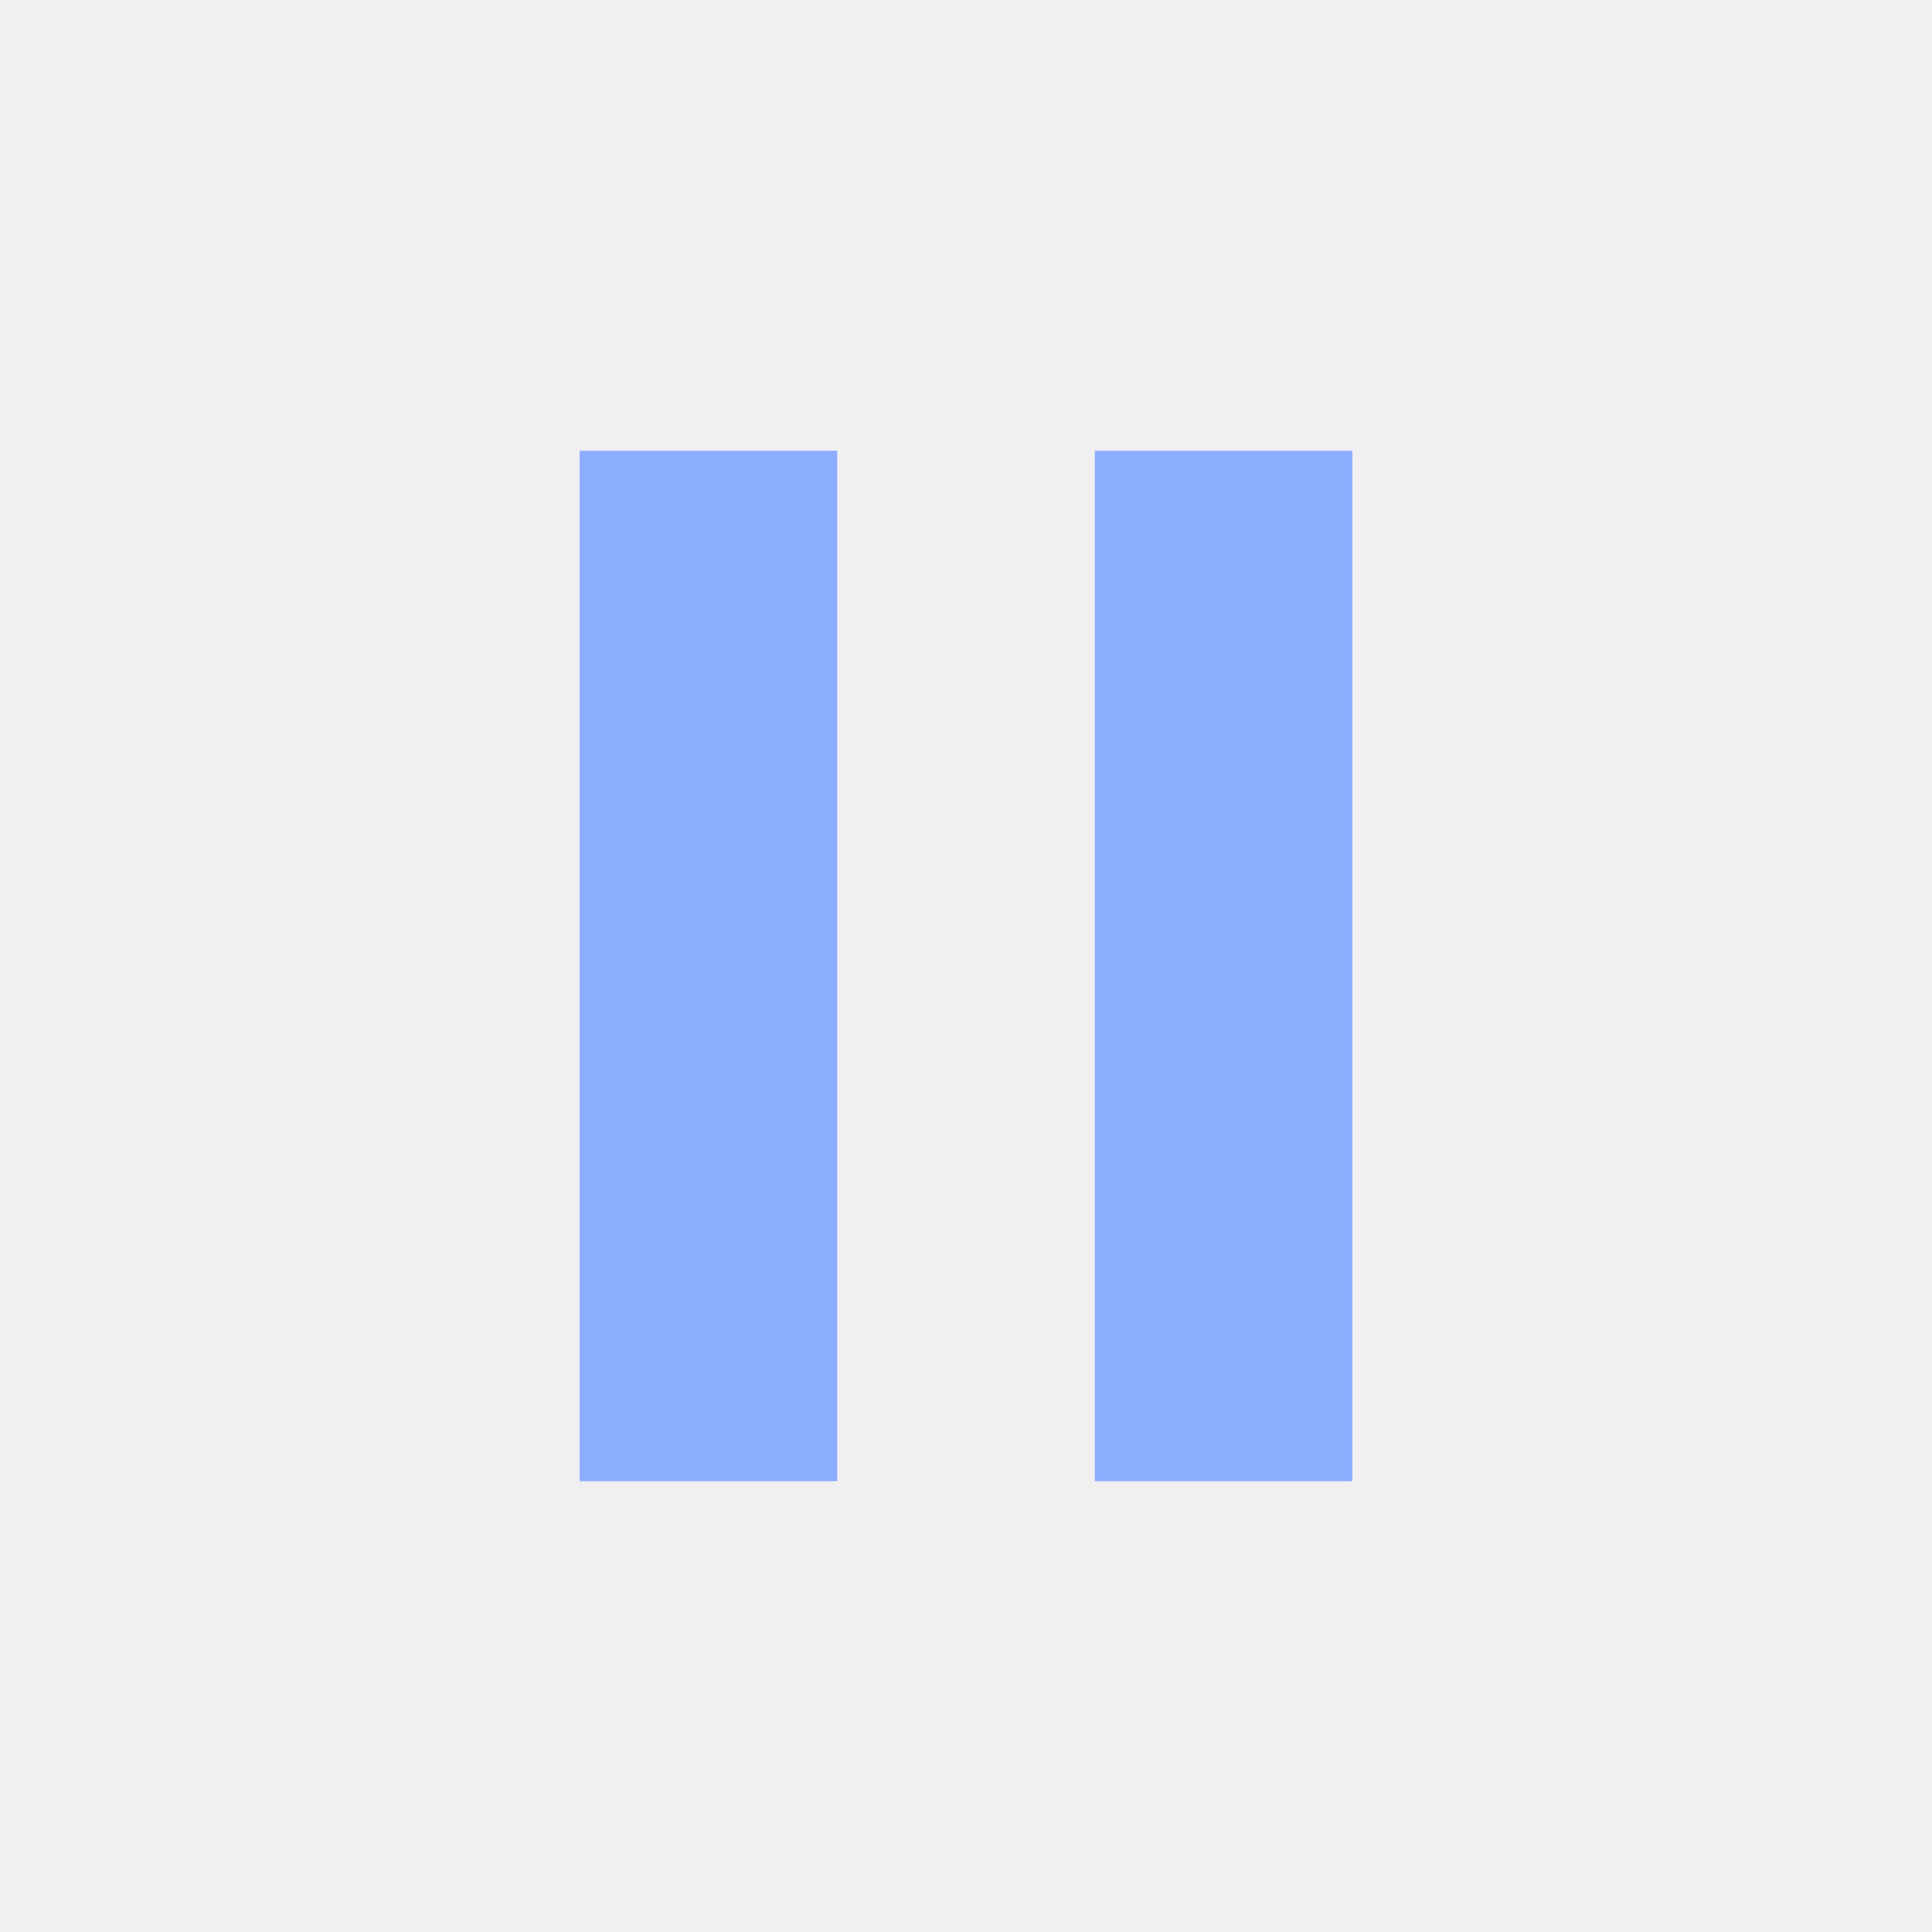
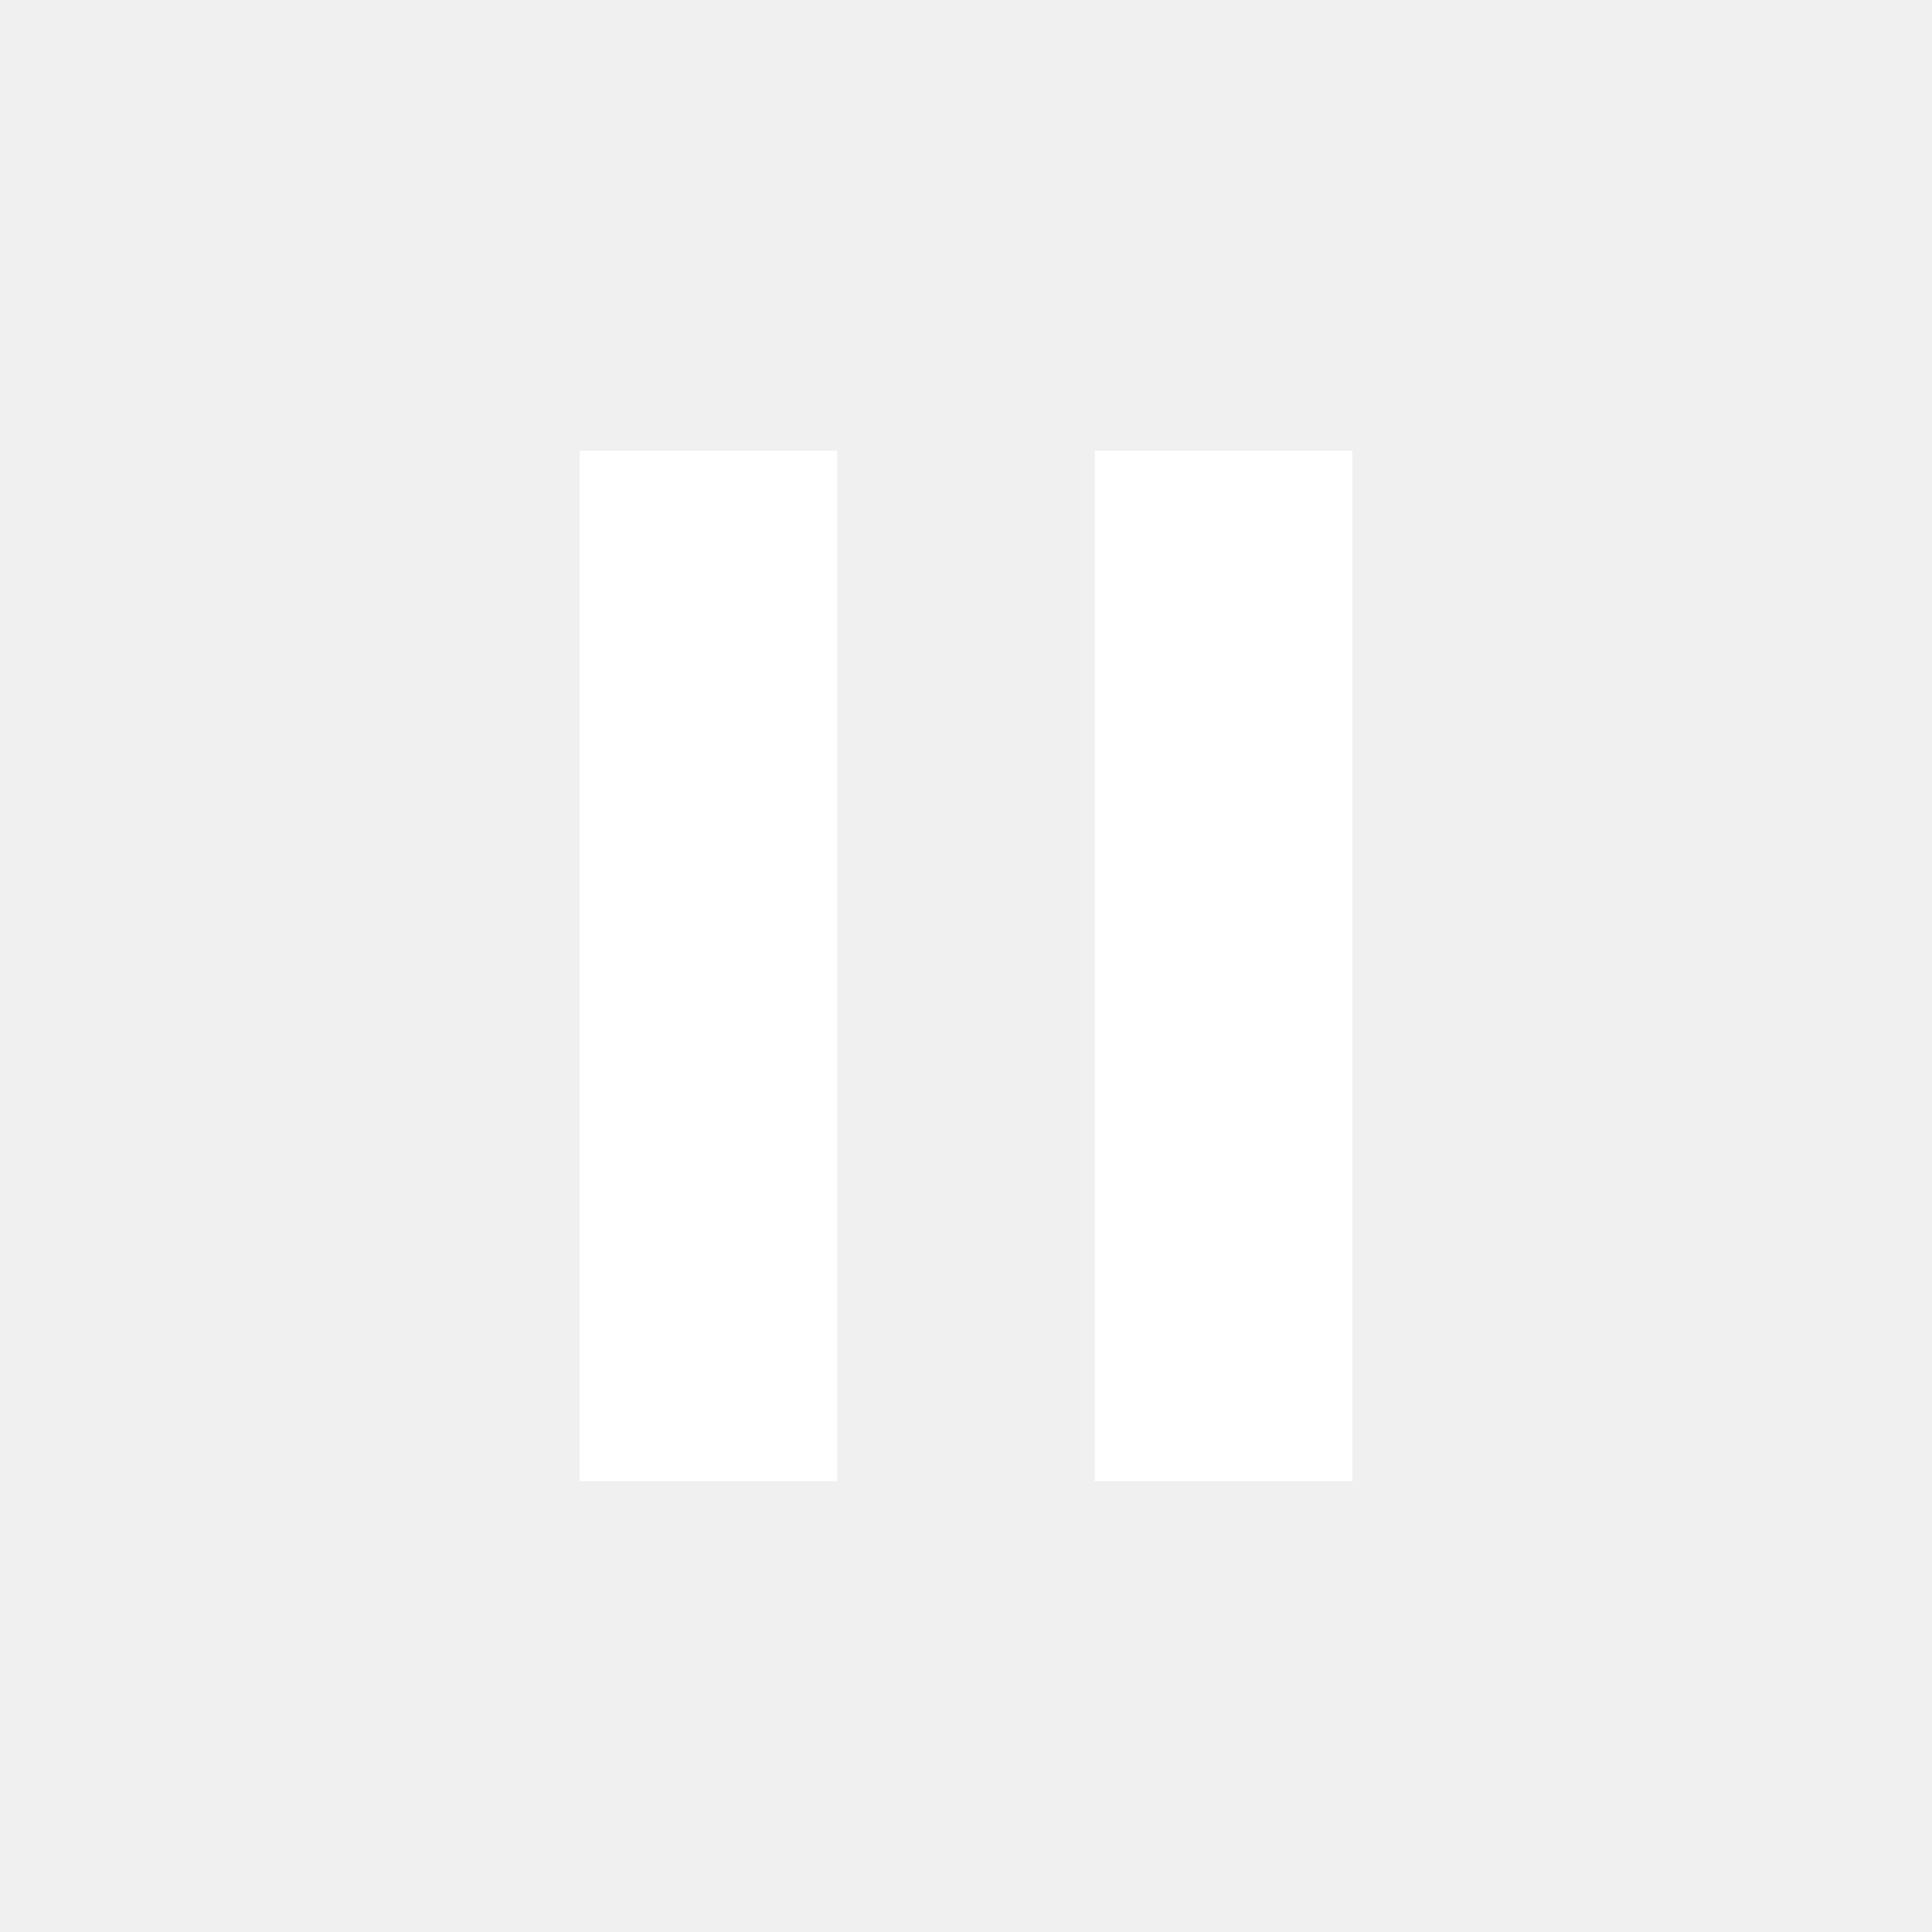
<svg xmlns="http://www.w3.org/2000/svg" width="30" height="30" viewBox="0 0 30 30" fill="none">
-   <rect x="9" y="7" width="4" height="16" fill="#8DADFF" />
-   <rect x="17" y="7" width="4" height="16" fill="#8DADFF" />
+   <rect x="9" y="7" width="4" height="16" fill="white" />
+   <rect x="17" y="7" width="4" height="16" fill="white" />
</svg>
